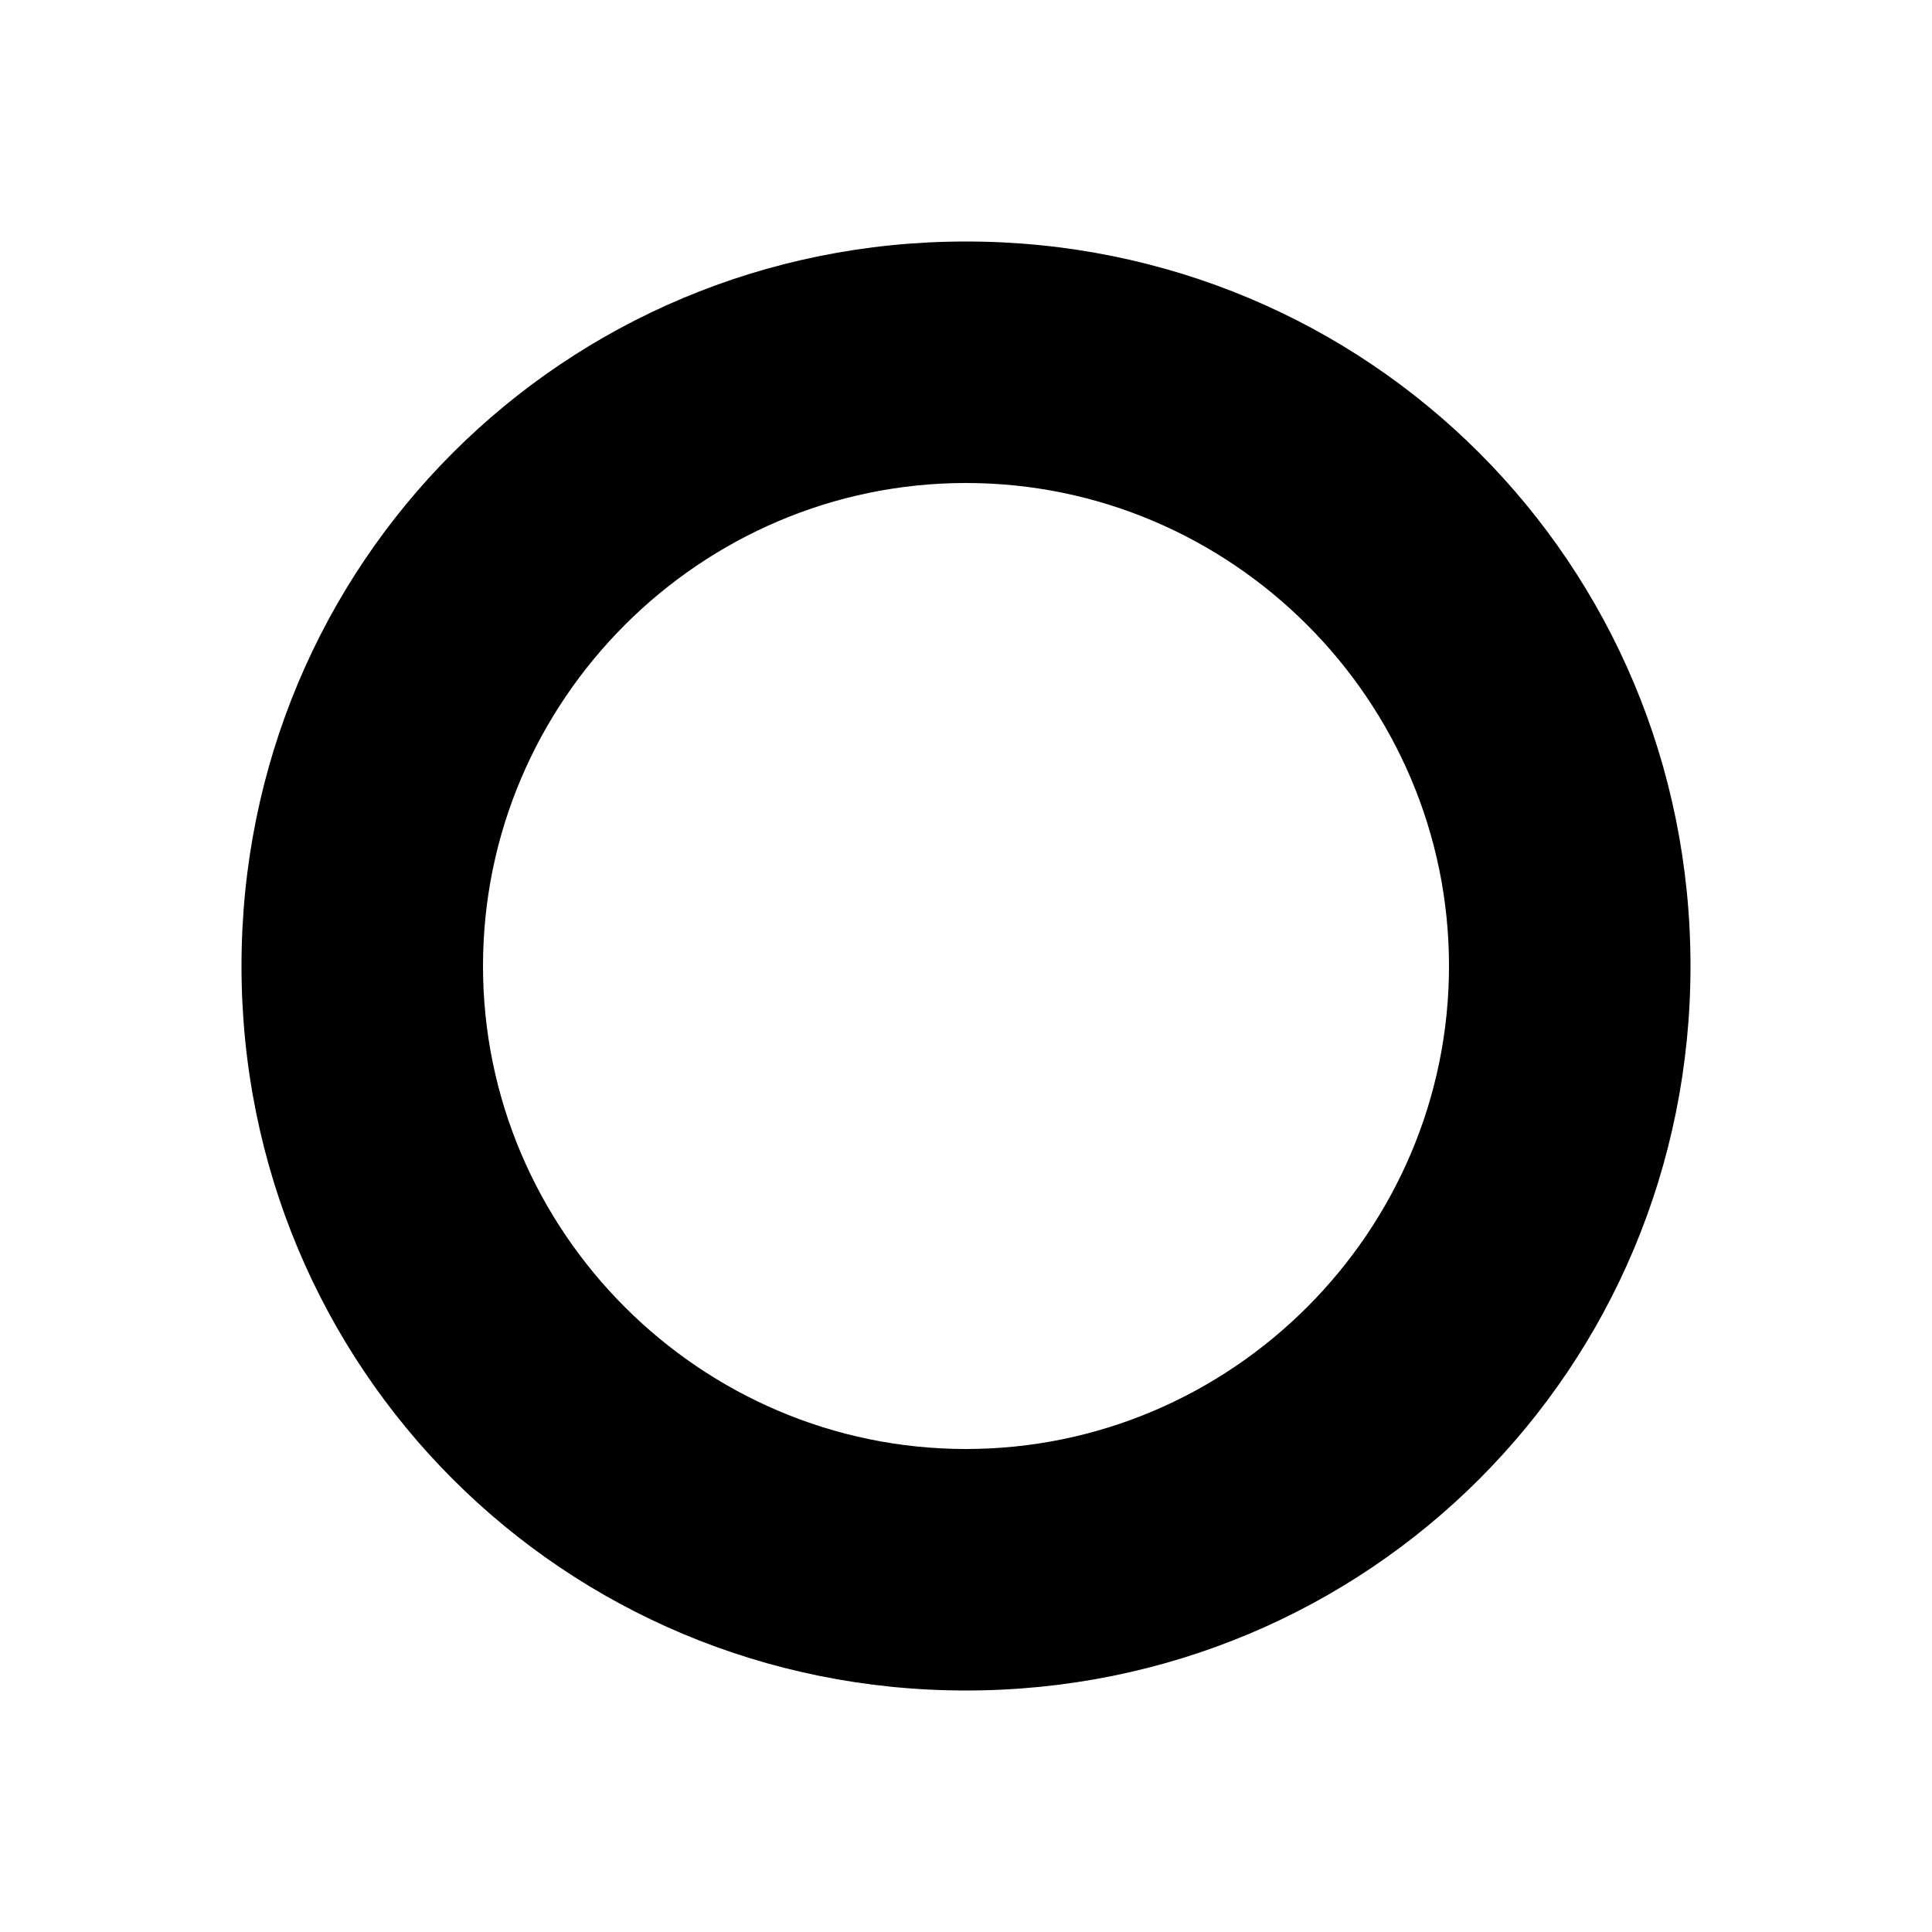
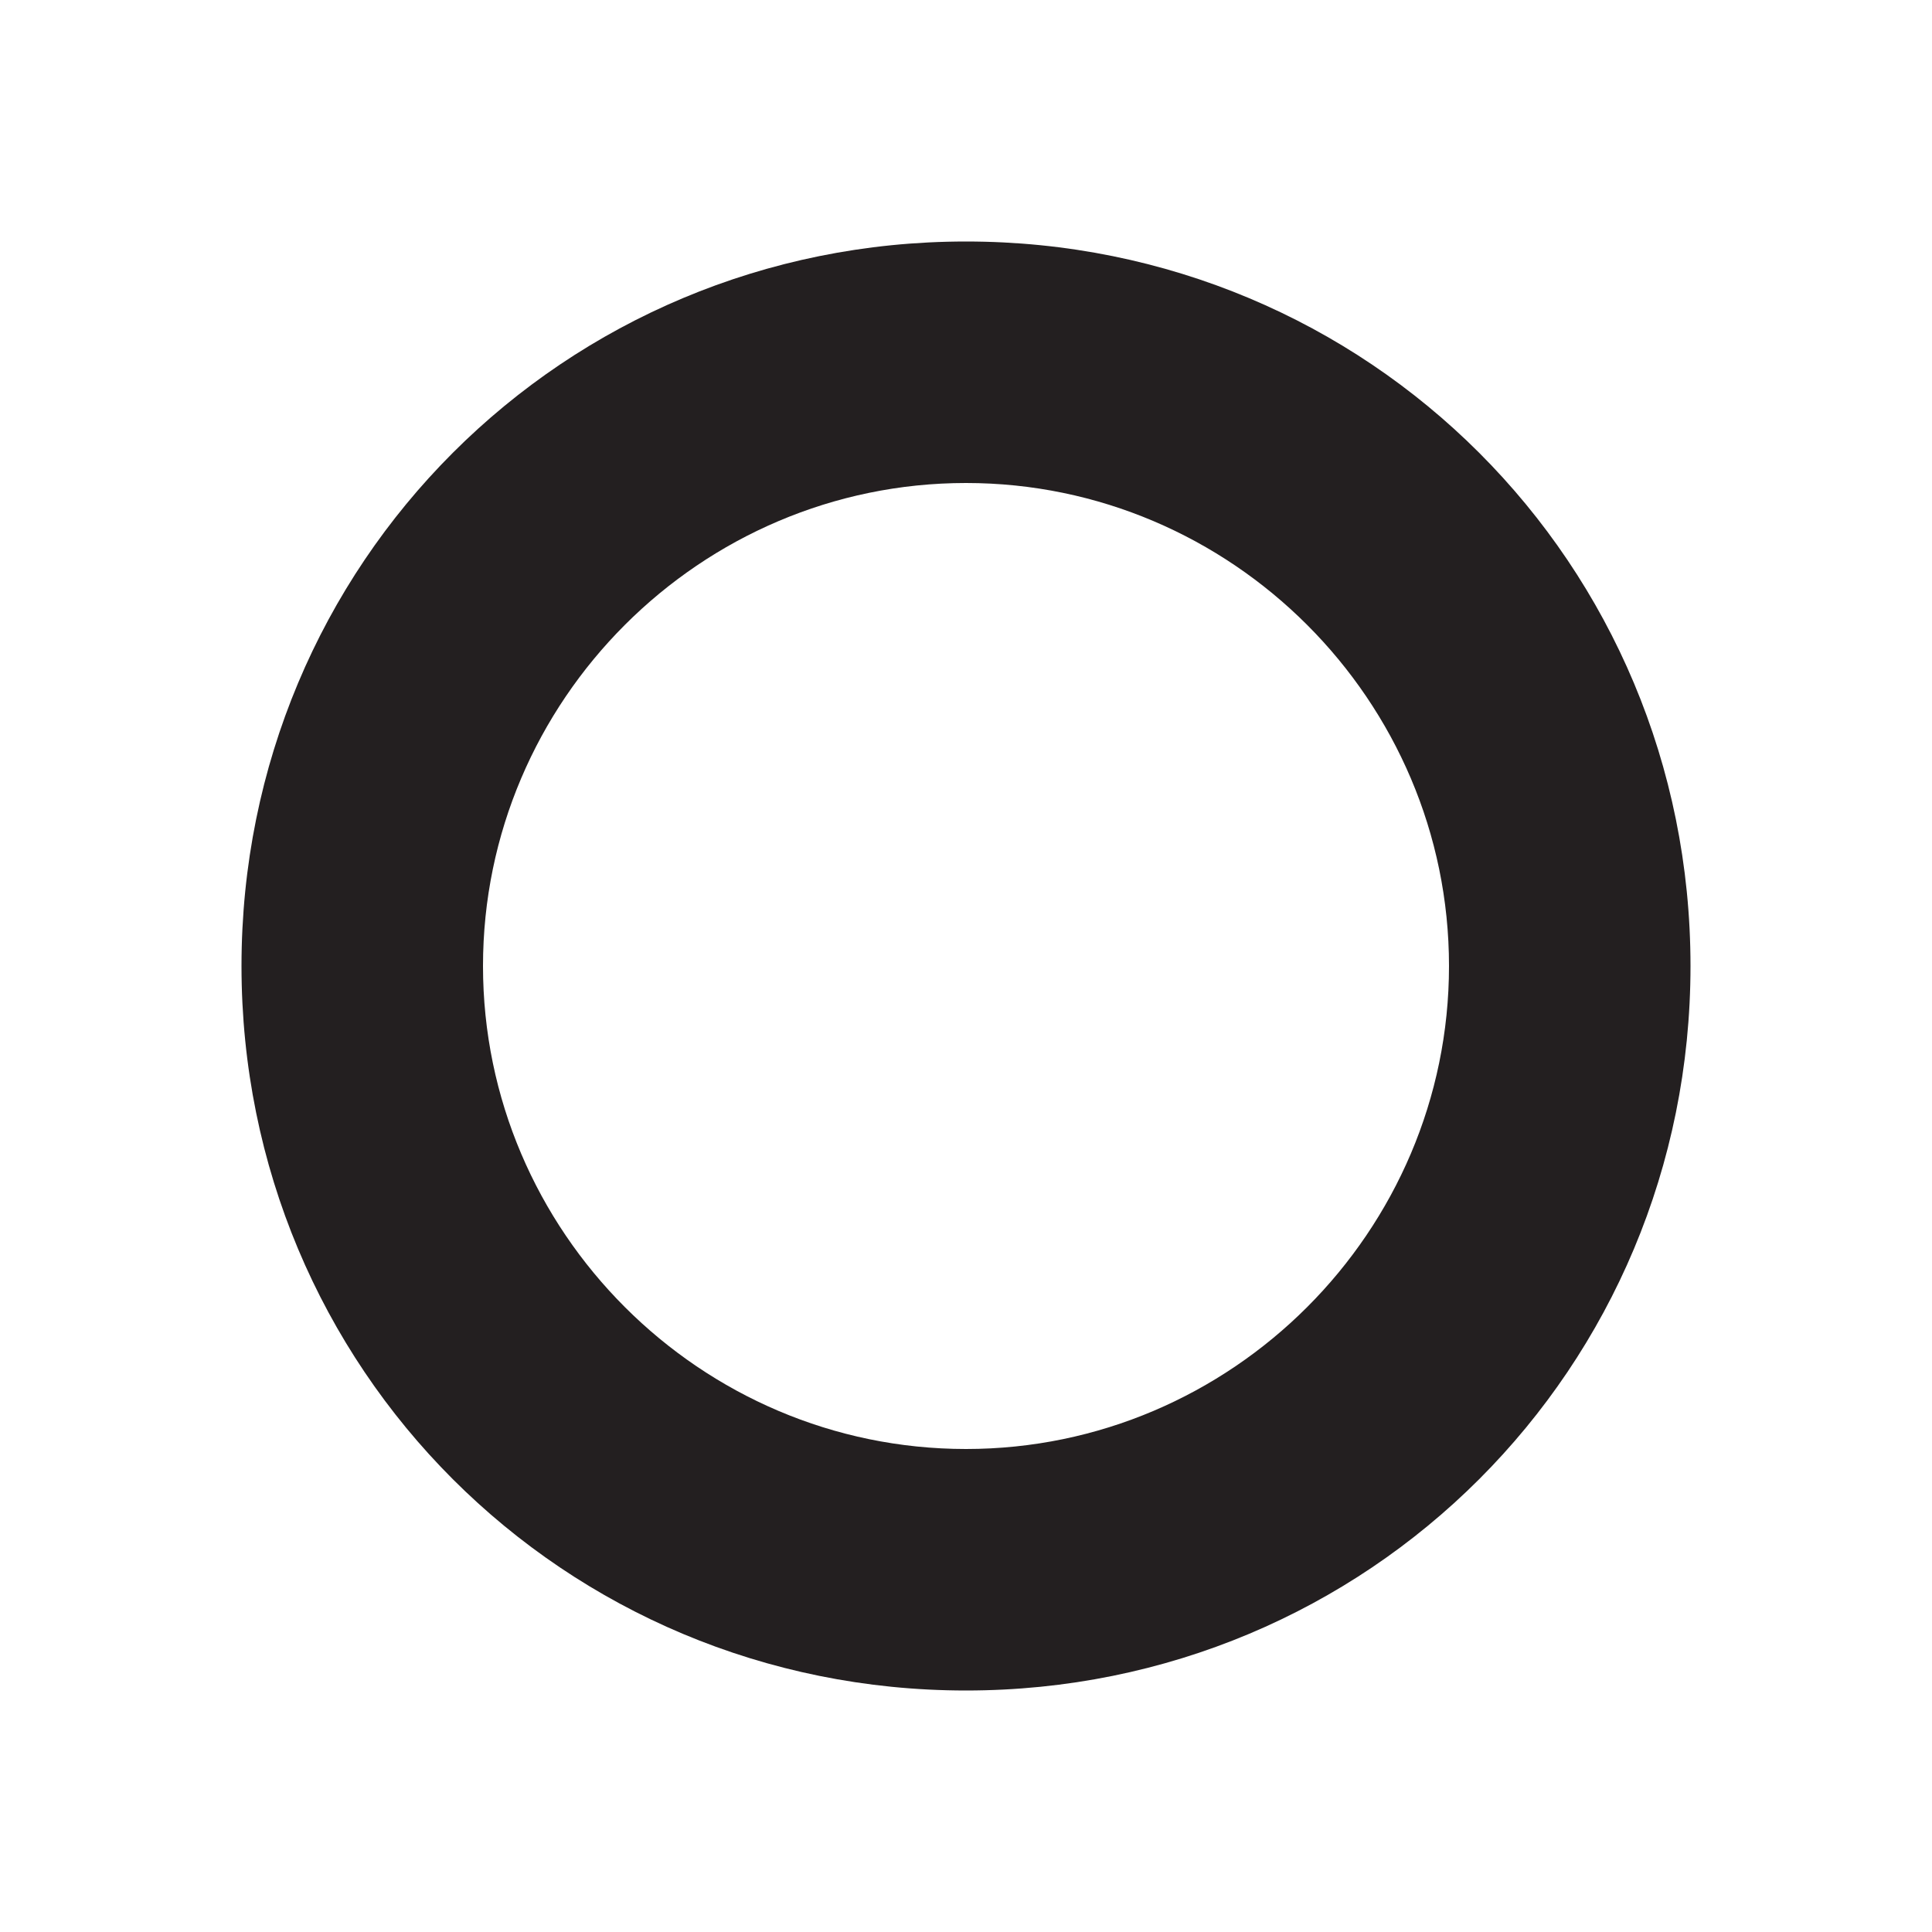
<svg xmlns="http://www.w3.org/2000/svg" version="1.1" id="Layer_1" x="0px" y="0px" viewBox="0 0 24 24" style="enable-background:new 0 0 24 24;" xml:space="preserve">
+   <style type="text/css">
+ 	.st0{fill:#231F20;}
+ </style>
  <g id="Layer_1_1_">
    <path class="st0" d="M12,21c-5,0-9-4-9-9s4-9,9-9s9,4,9,9S17,21,12,21z M12,6c-3.3,0-6,2.7-6,6s2.7,6,6,6s6-2.7,6-6S15.3,6,12,6z" />
  </g>
  <g id="Comments">
</g>
</svg>
